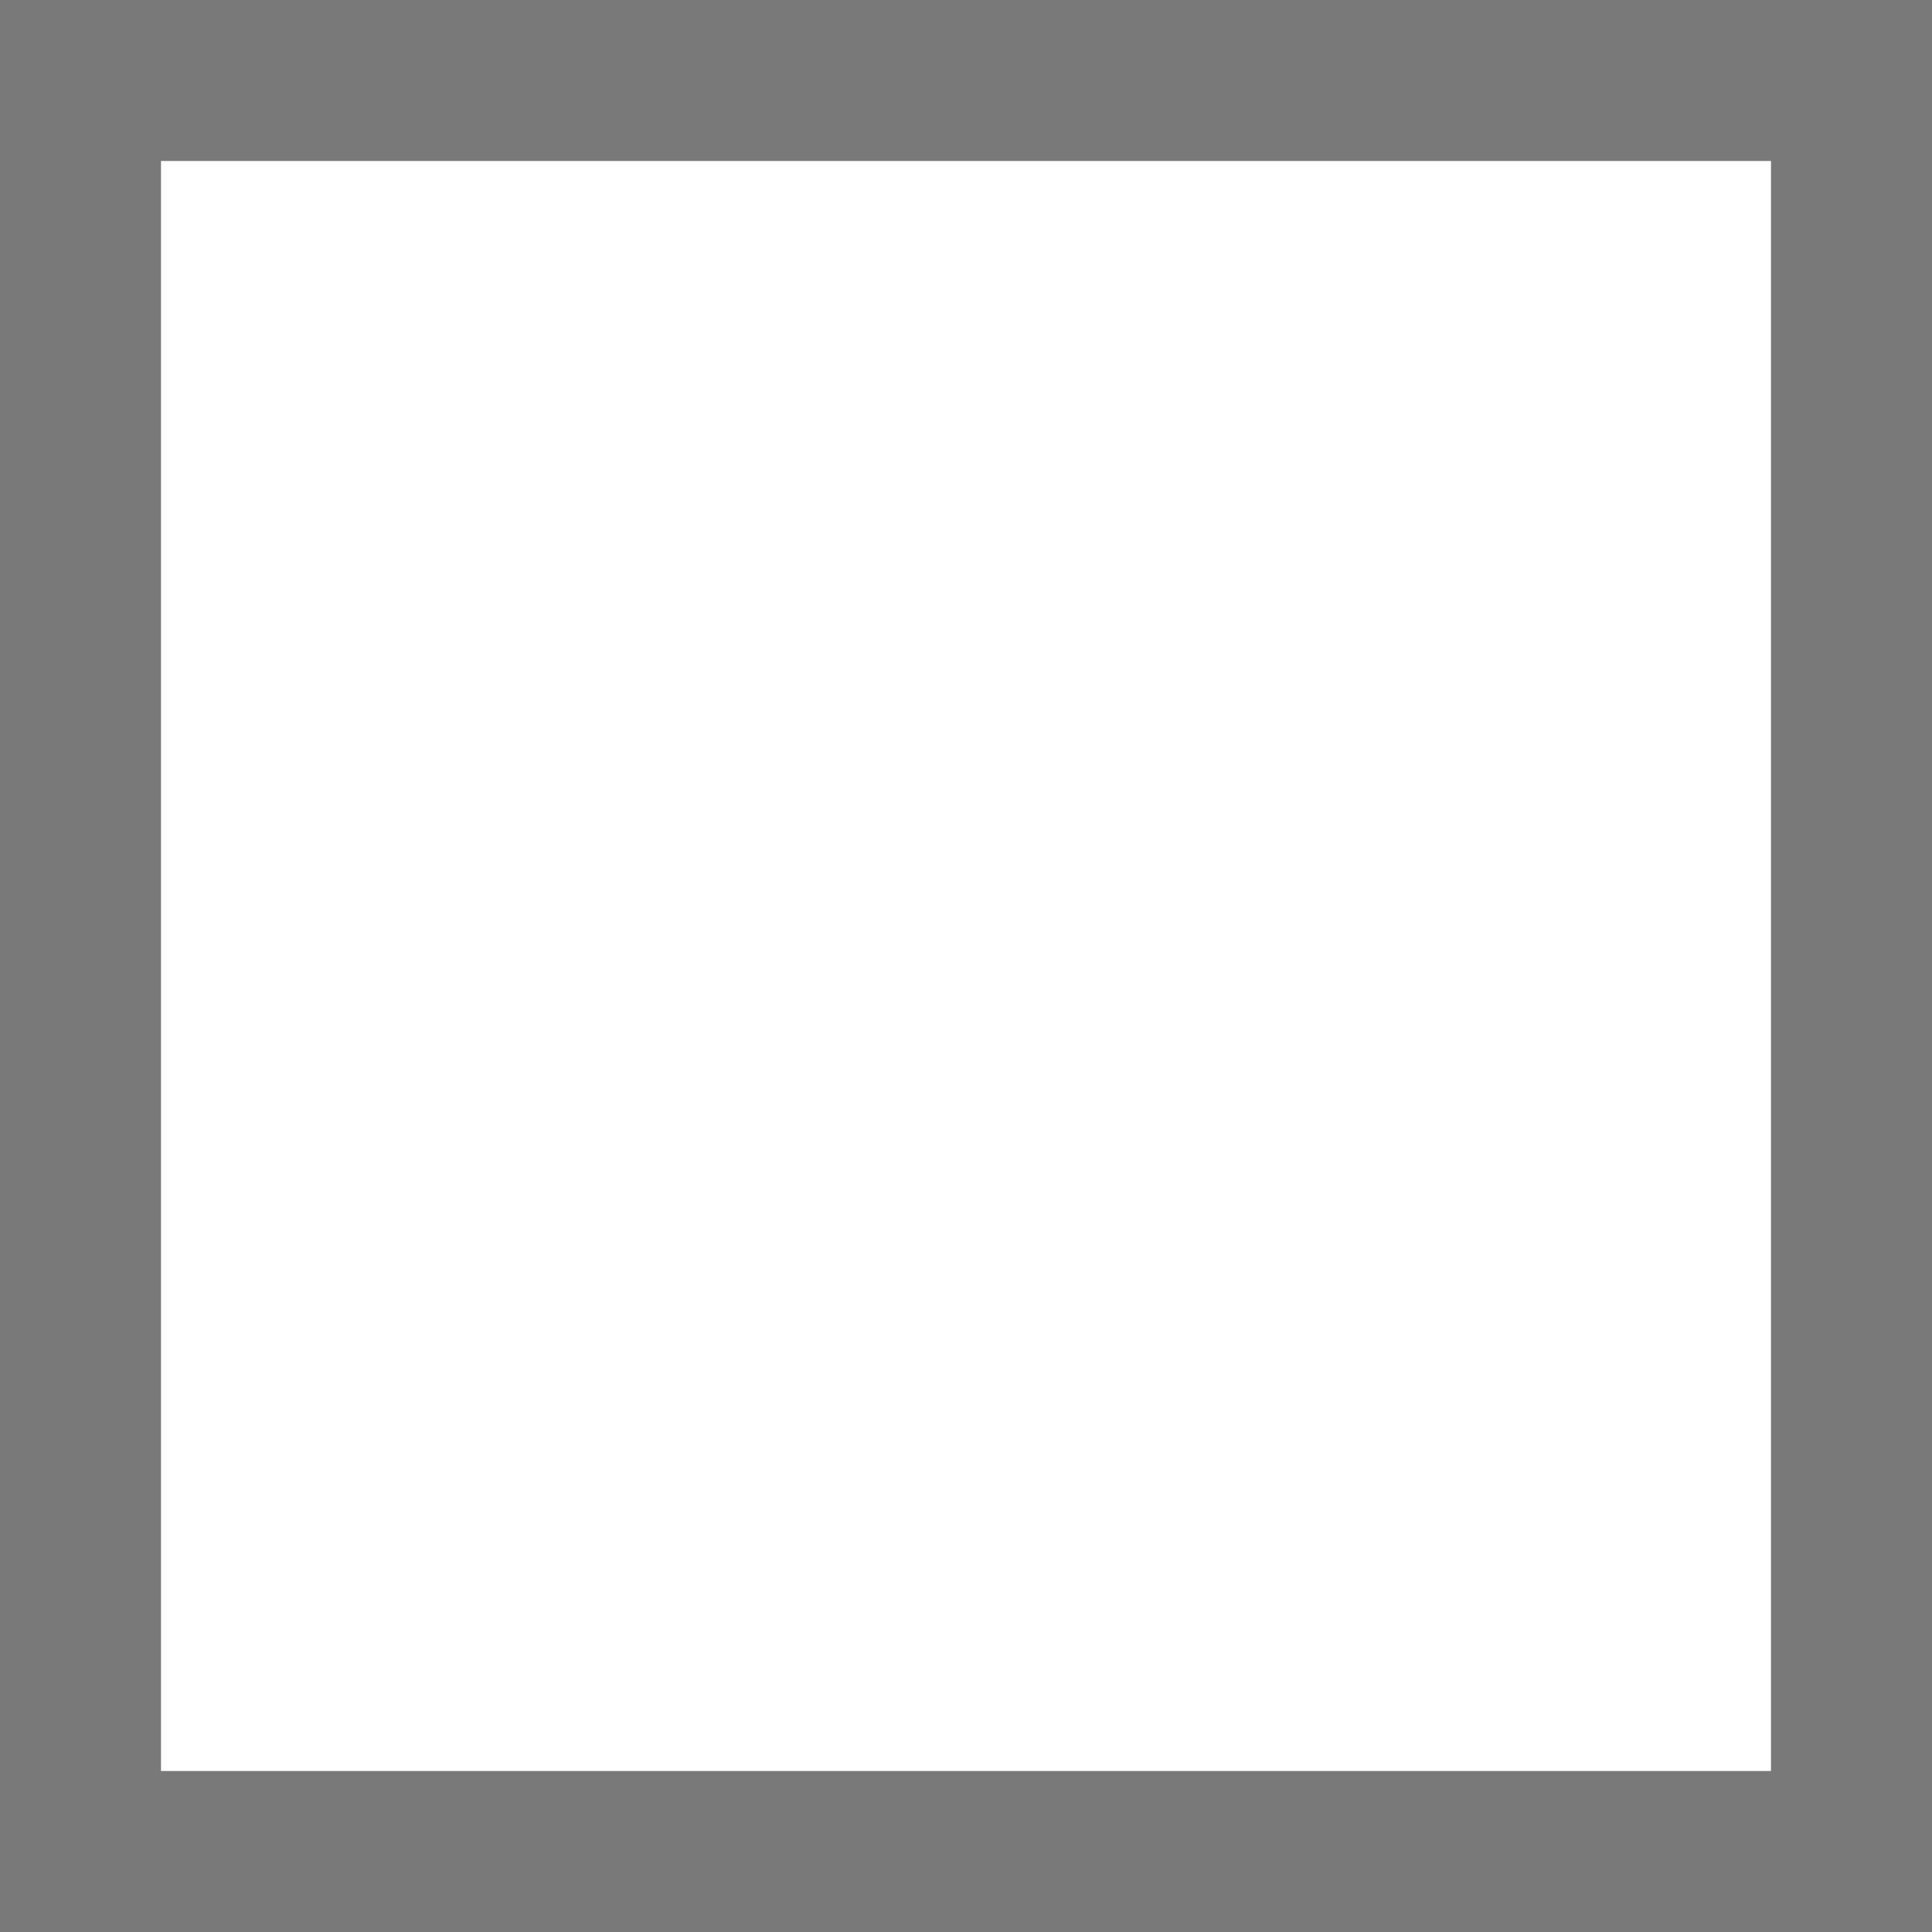
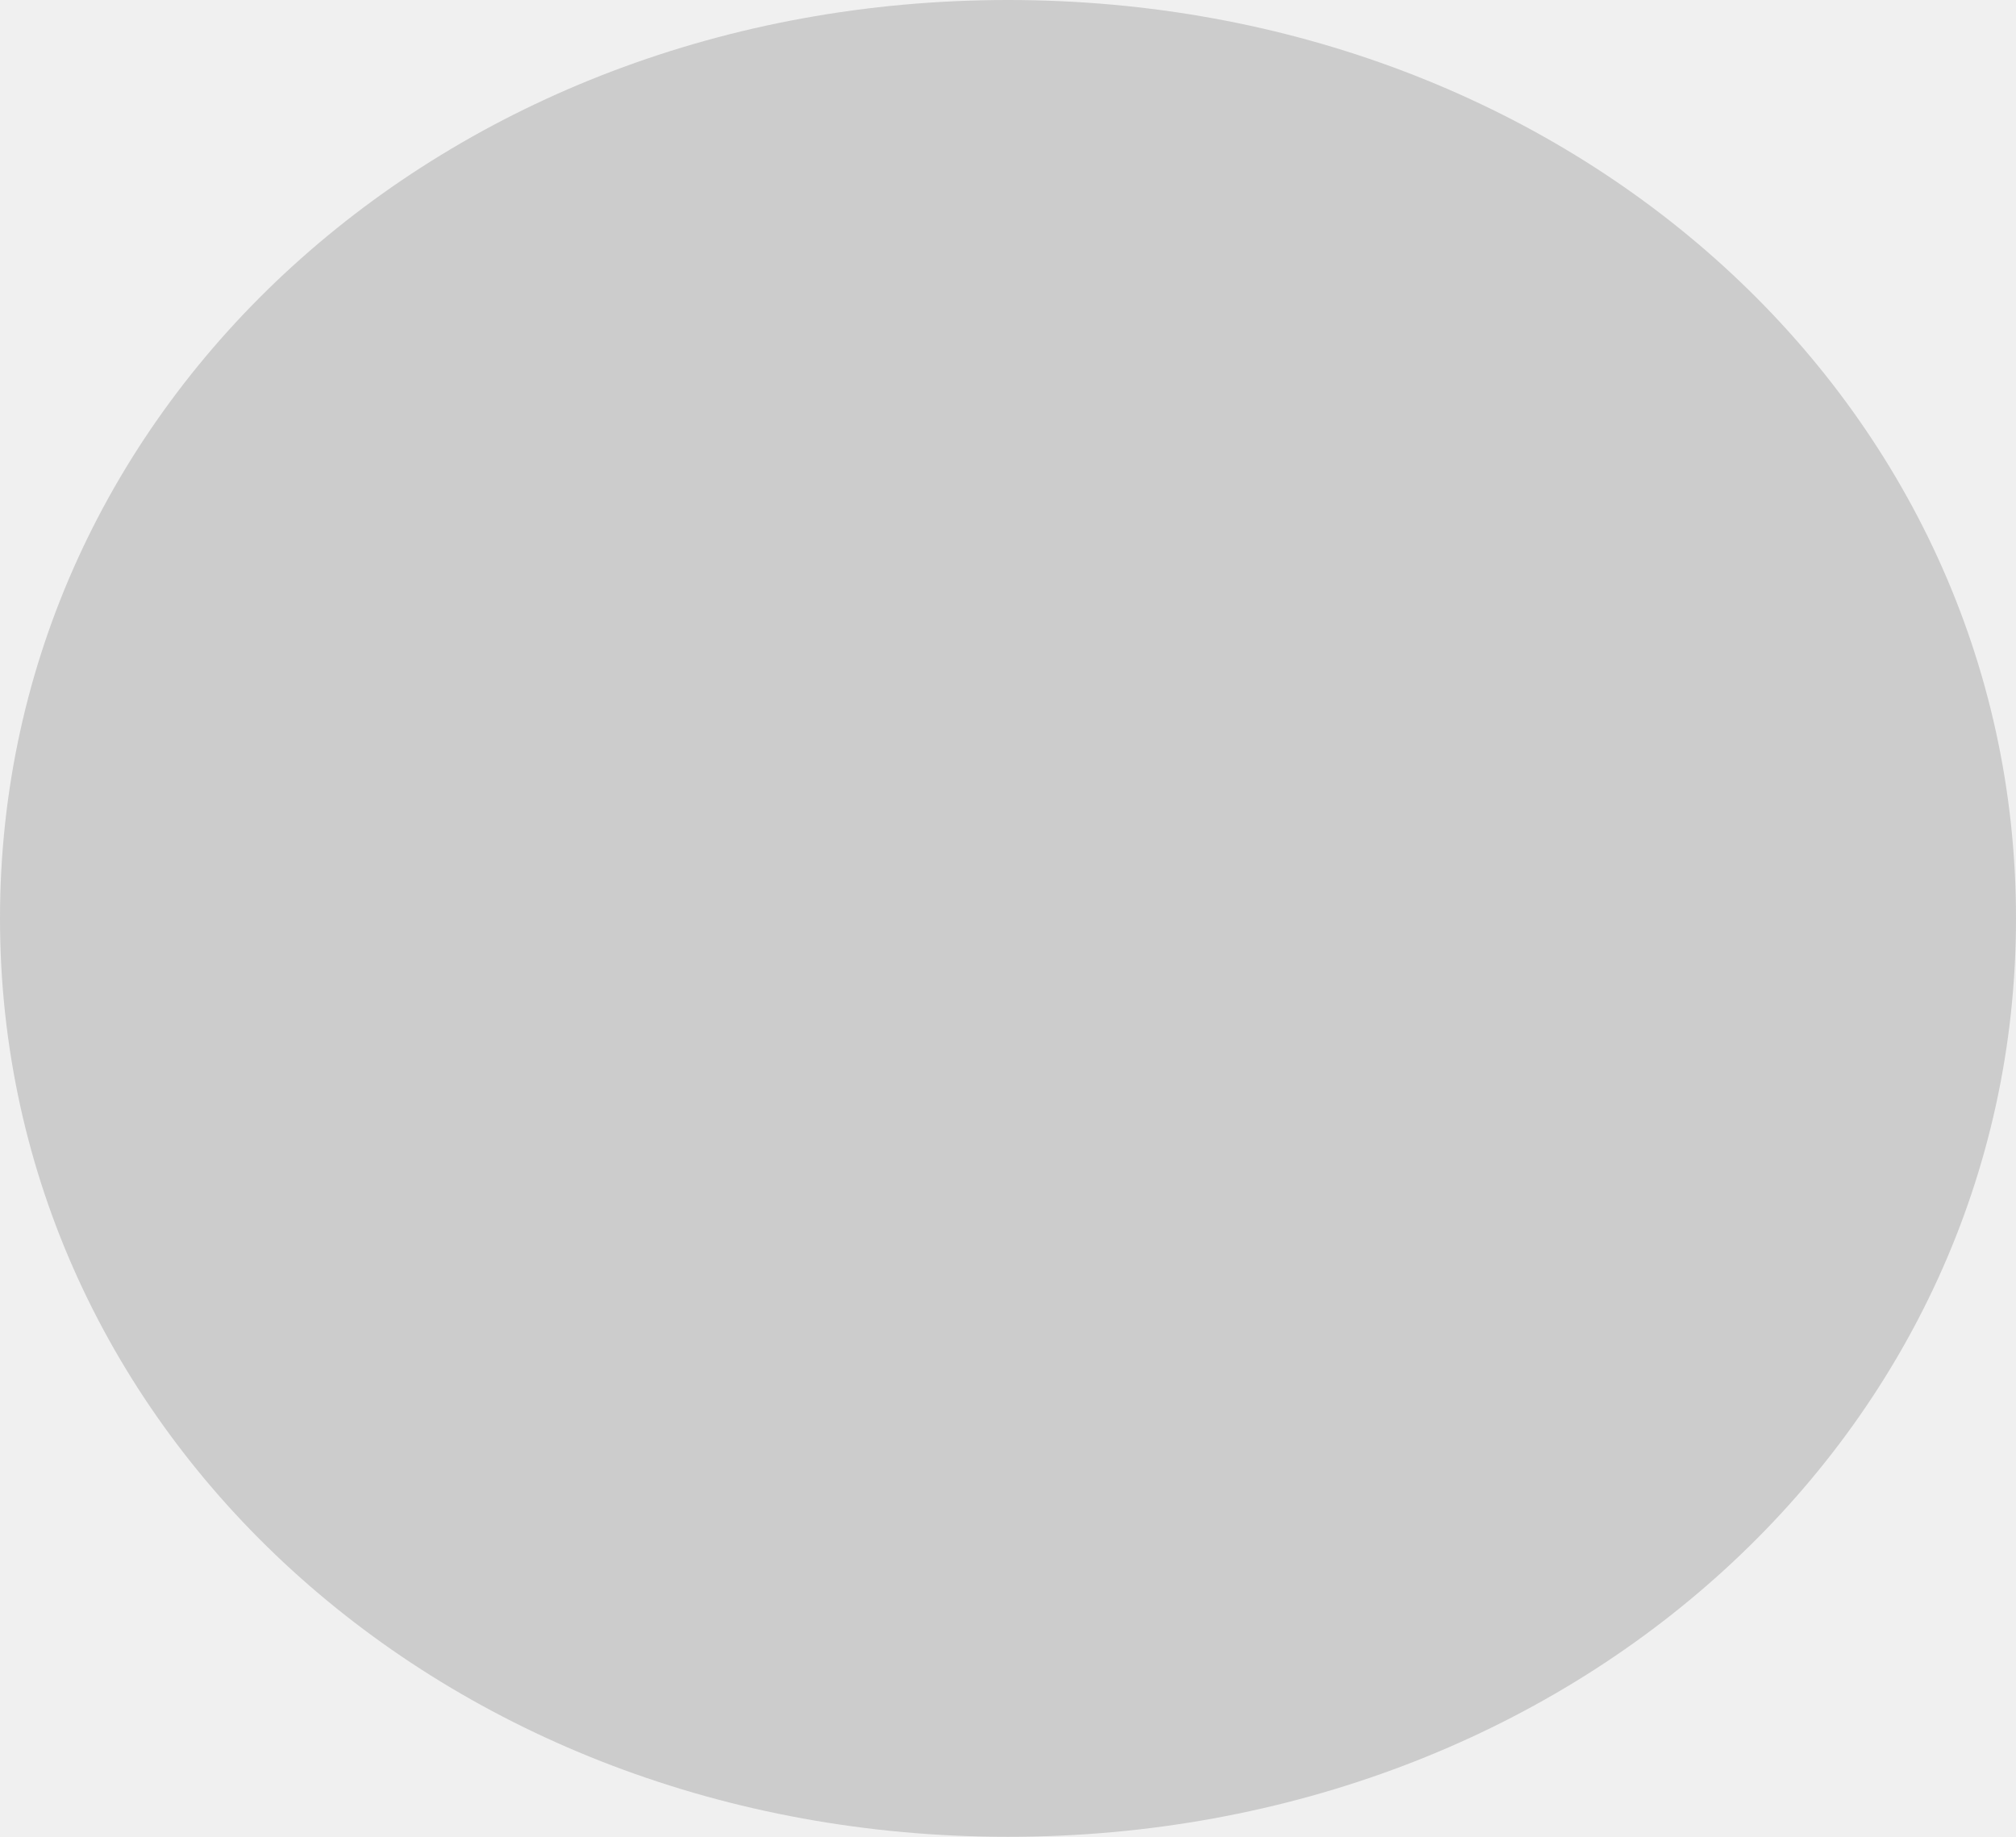
- <svg xmlns="http://www.w3.org/2000/svg" version="1.1" width="12px" height="12px" viewBox="352 224  12 12">
-   <path d="M 352.5 224.5  L 363.5 224.5  L 363.5 235.5  L 352.5 235.5  L 352.5 224.5  Z " fill-rule="nonzero" fill="#ffffff" stroke="none" />
-   <path d="M 352.5 224.5  L 363.5 224.5  L 363.5 235.5  L 352.5 235.5  L 352.5 224.5  Z " stroke-width="1" stroke="#797979" fill="none" />
+ <svg xmlns="http://www.w3.org/2000/svg" version="1.1" width="45px" height="41px">
+   <g transform="matrix(1 0 0 1 -996 -7 )">
+     <path d="M 1018.5 7  C 1031.1 7  1041 16.02  1041 27.5  C 1041 38.98  1031.1 48  1018.5 48  C 1005.9 48  996 38.98  996 27.5  C 996 16.02  1005.9 7  1018.5 7  Z " fill-rule="nonzero" fill="#cccccc" stroke="none" />
+   </g>
</svg>
